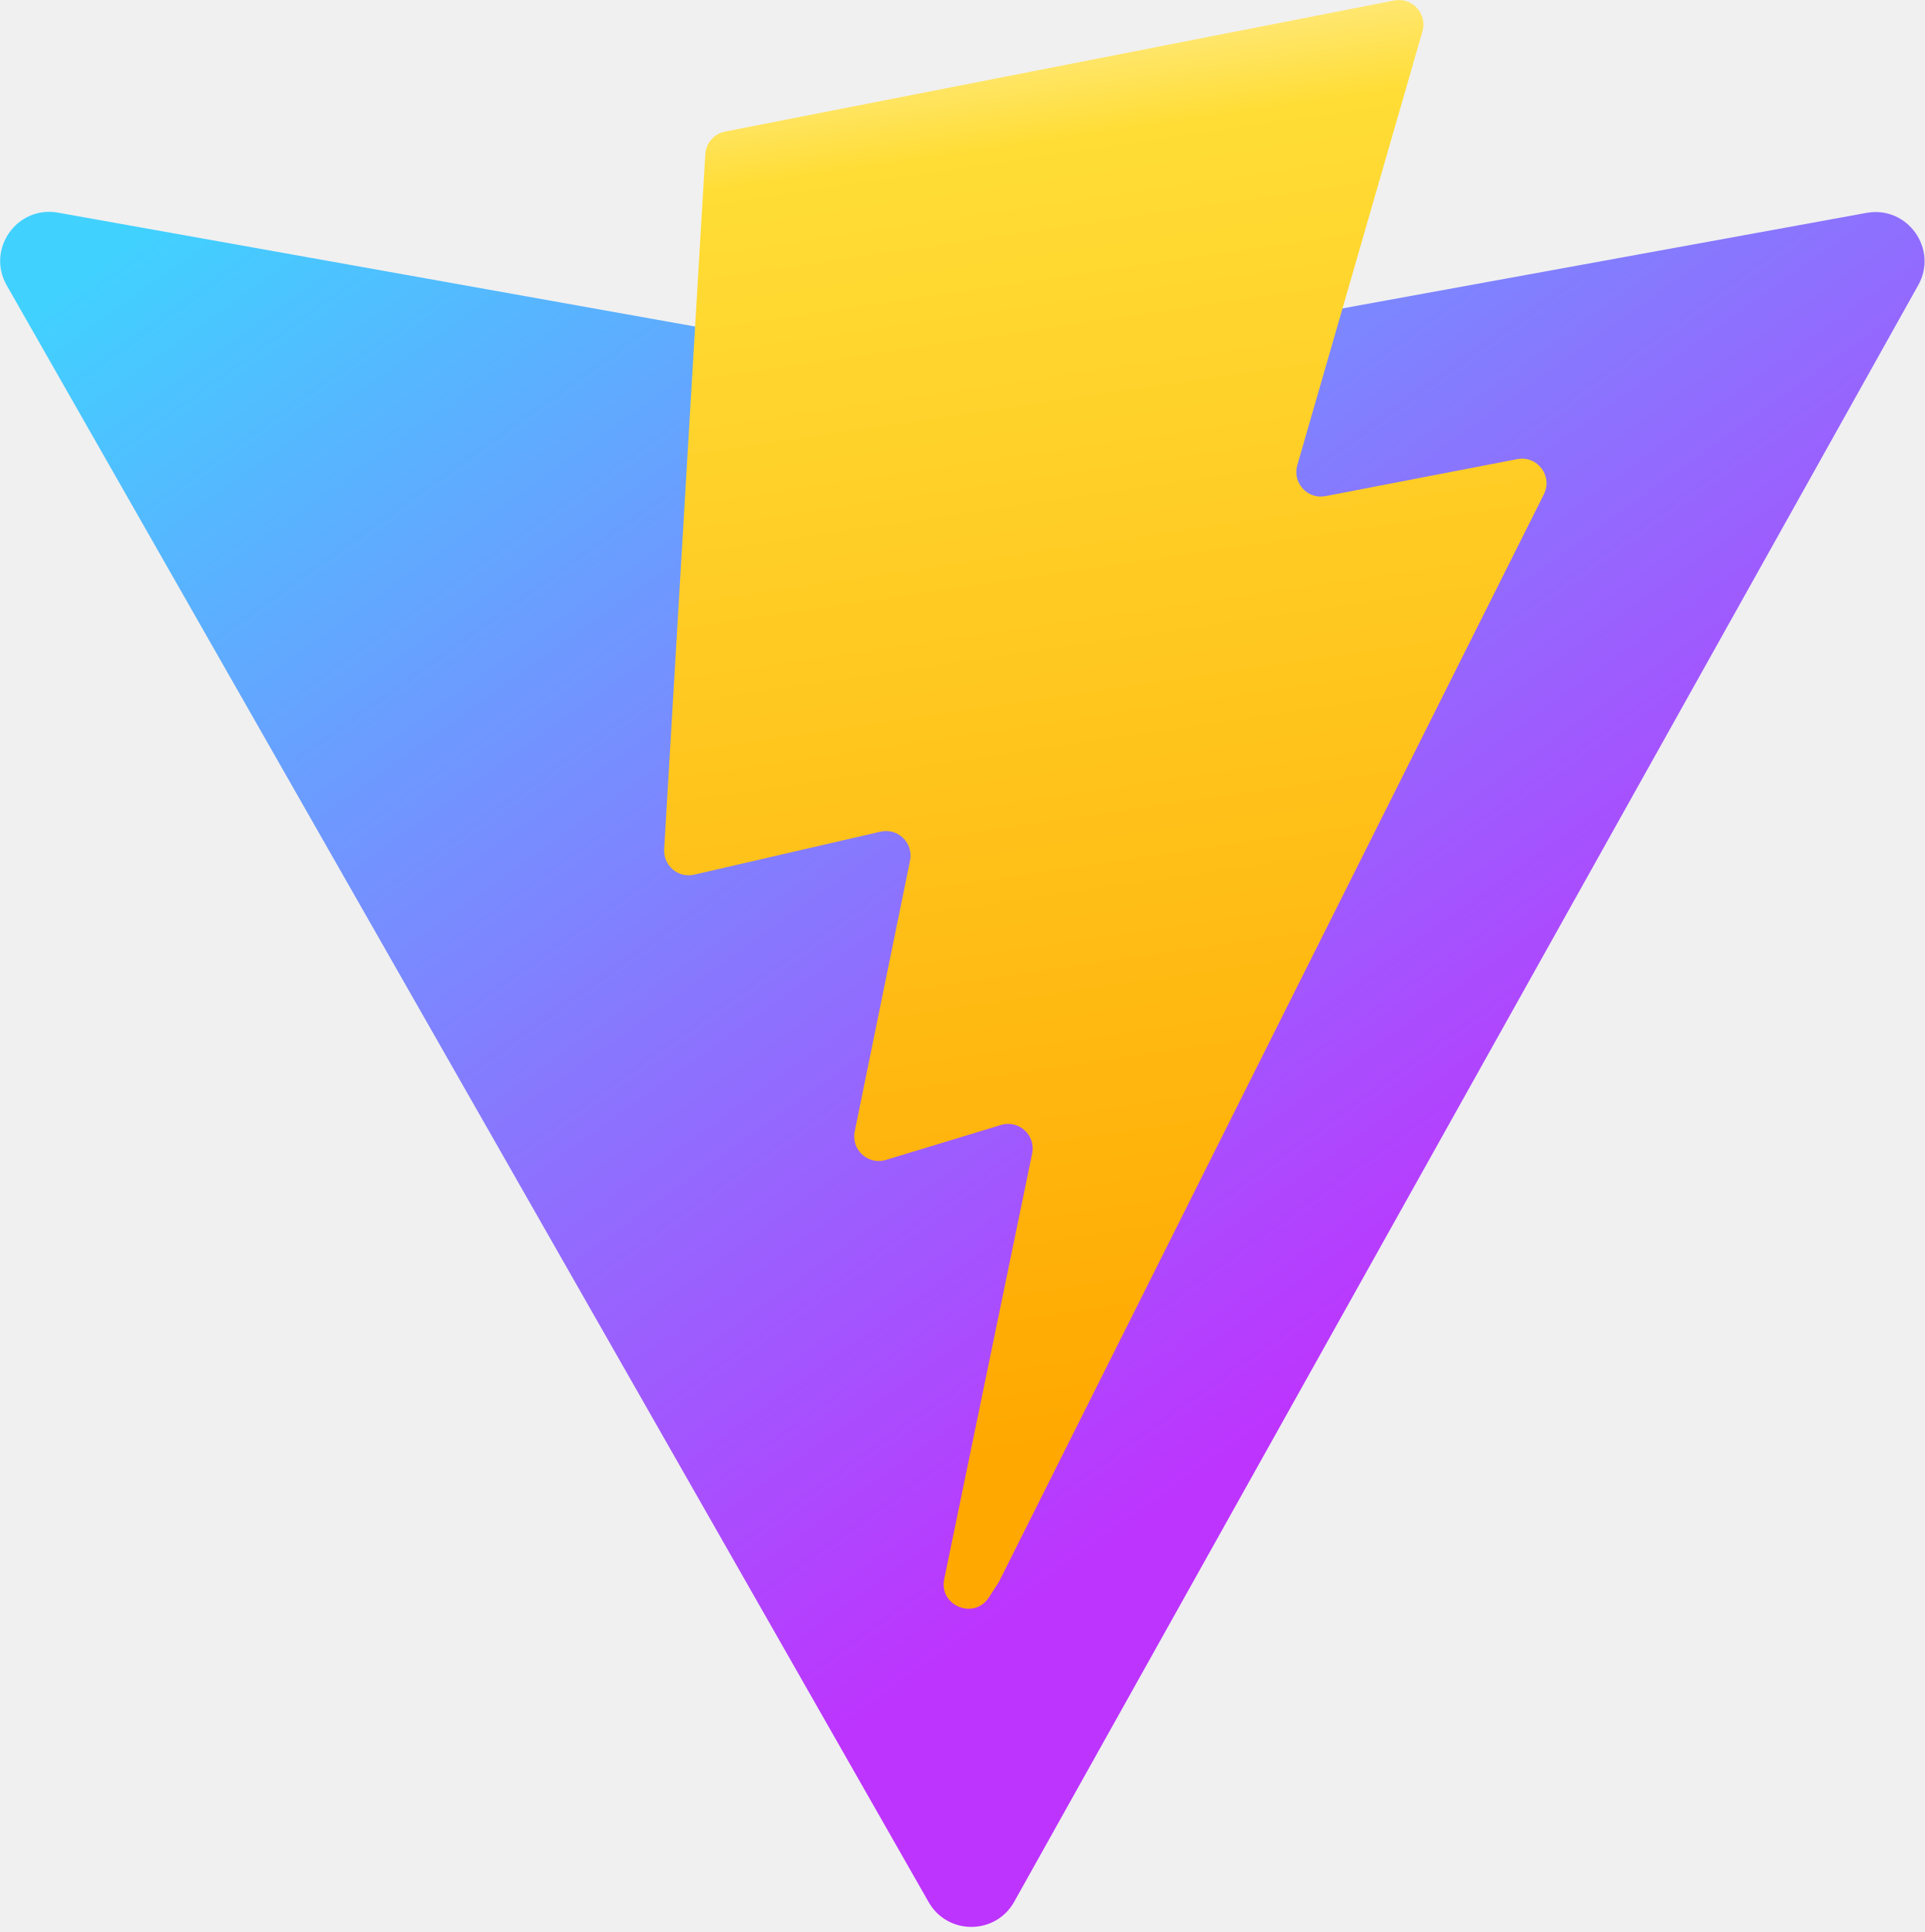
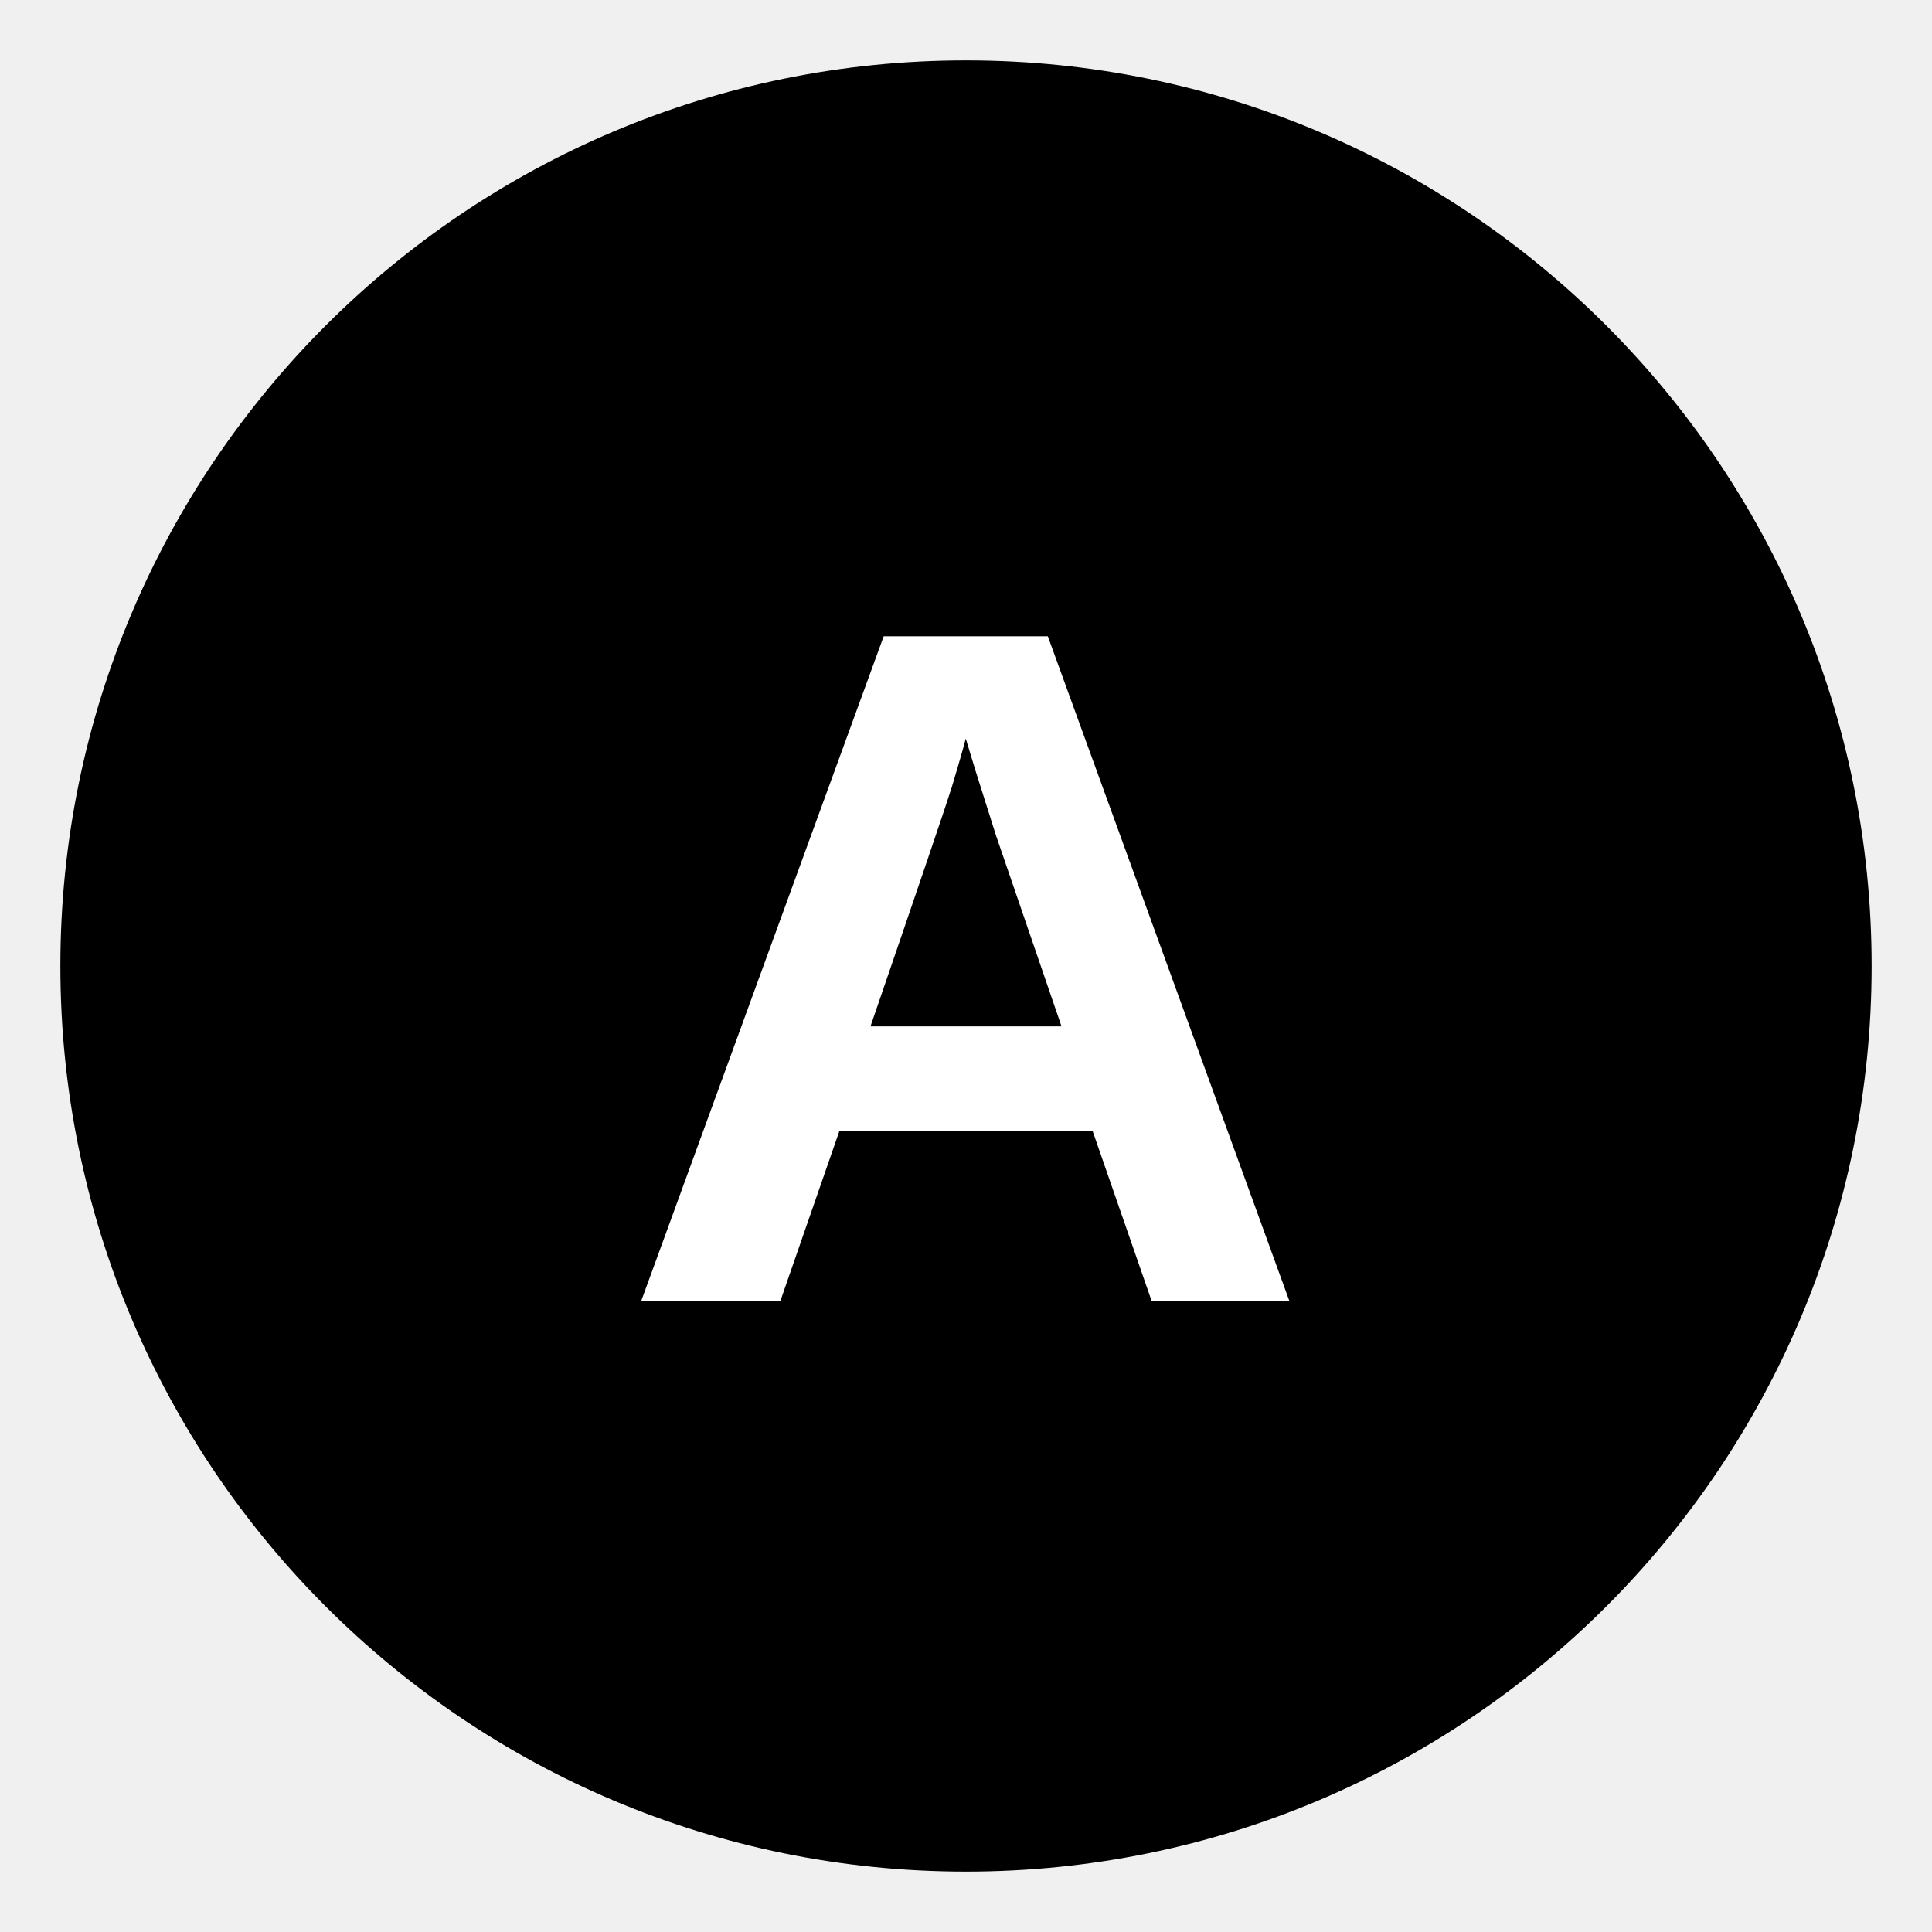
- <svg xmlns="http://www.w3.org/2000/svg" aria-hidden="true" role="img" class="iconify iconify--logos" width="31.88" height="32" preserveAspectRatio="xMidYMid meet" viewBox="0 0 256 257">
-   <defs>
-     <linearGradient id="IconifyId1813088fe1fbc01fb466" x1="-.828%" x2="57.636%" y1="7.652%" y2="78.411%">
-       <stop offset="0%" stop-color="#41D1FF" />
-       <stop offset="100%" stop-color="#BD34FE" />
-     </linearGradient>
-     <linearGradient id="IconifyId1813088fe1fbc01fb467" x1="43.376%" x2="50.316%" y1="2.242%" y2="89.03%">
-       <stop offset="0%" stop-color="#FFEA83" />
-       <stop offset="8.333%" stop-color="#FFDD35" />
-       <stop offset="100%" stop-color="#FFA800" />
-     </linearGradient>
-   </defs>
-   <path fill="url(#IconifyId1813088fe1fbc01fb466)" d="M255.153 37.938L134.897 252.976c-2.483 4.44-8.862 4.466-11.382.048L.875 37.958c-2.746-4.814 1.371-10.646 6.827-9.67l120.385 21.517a6.537 6.537 0 0 0 2.322-.004l117.867-21.483c5.438-.991 9.574 4.796 6.877 9.62Z" />
-   <path fill="url(#IconifyId1813088fe1fbc01fb467)" d="M185.432.063L96.44 17.501a3.268 3.268 0 0 0-2.634 3.014l-5.474 92.456a3.268 3.268 0 0 0 3.997 3.378l24.777-5.718c2.318-.535 4.413 1.507 3.936 3.838l-7.361 36.047c-.495 2.426 1.782 4.5 4.151 3.78l15.304-4.649c2.372-.72 4.652 1.36 4.15 3.788l-11.698 56.621c-.732 3.542 3.979 5.473 5.943 2.437l1.313-2.028l72.516-144.72c1.215-2.423-.88-5.186-3.54-4.672l-25.505 4.922c-2.396.462-4.435-1.77-3.759-4.114l16.646-57.705c.677-2.35-1.37-4.583-3.769-4.113Z" />
+ <svg xmlns="http://www.w3.org/2000/svg" viewBox="0 0 64 64" width="64" height="64" role="img" aria-labelledby="title desc">
+   <circle cx="32" cy="32" r="30" fill="currentColor" />
+   <text x="50%" y="50%" text-anchor="middle" dominant-baseline="central" font-family="Arial, Helvetica, sans-serif" font-weight="700" font-size="32" fill="white">
+     A
+   </text>
</svg>
